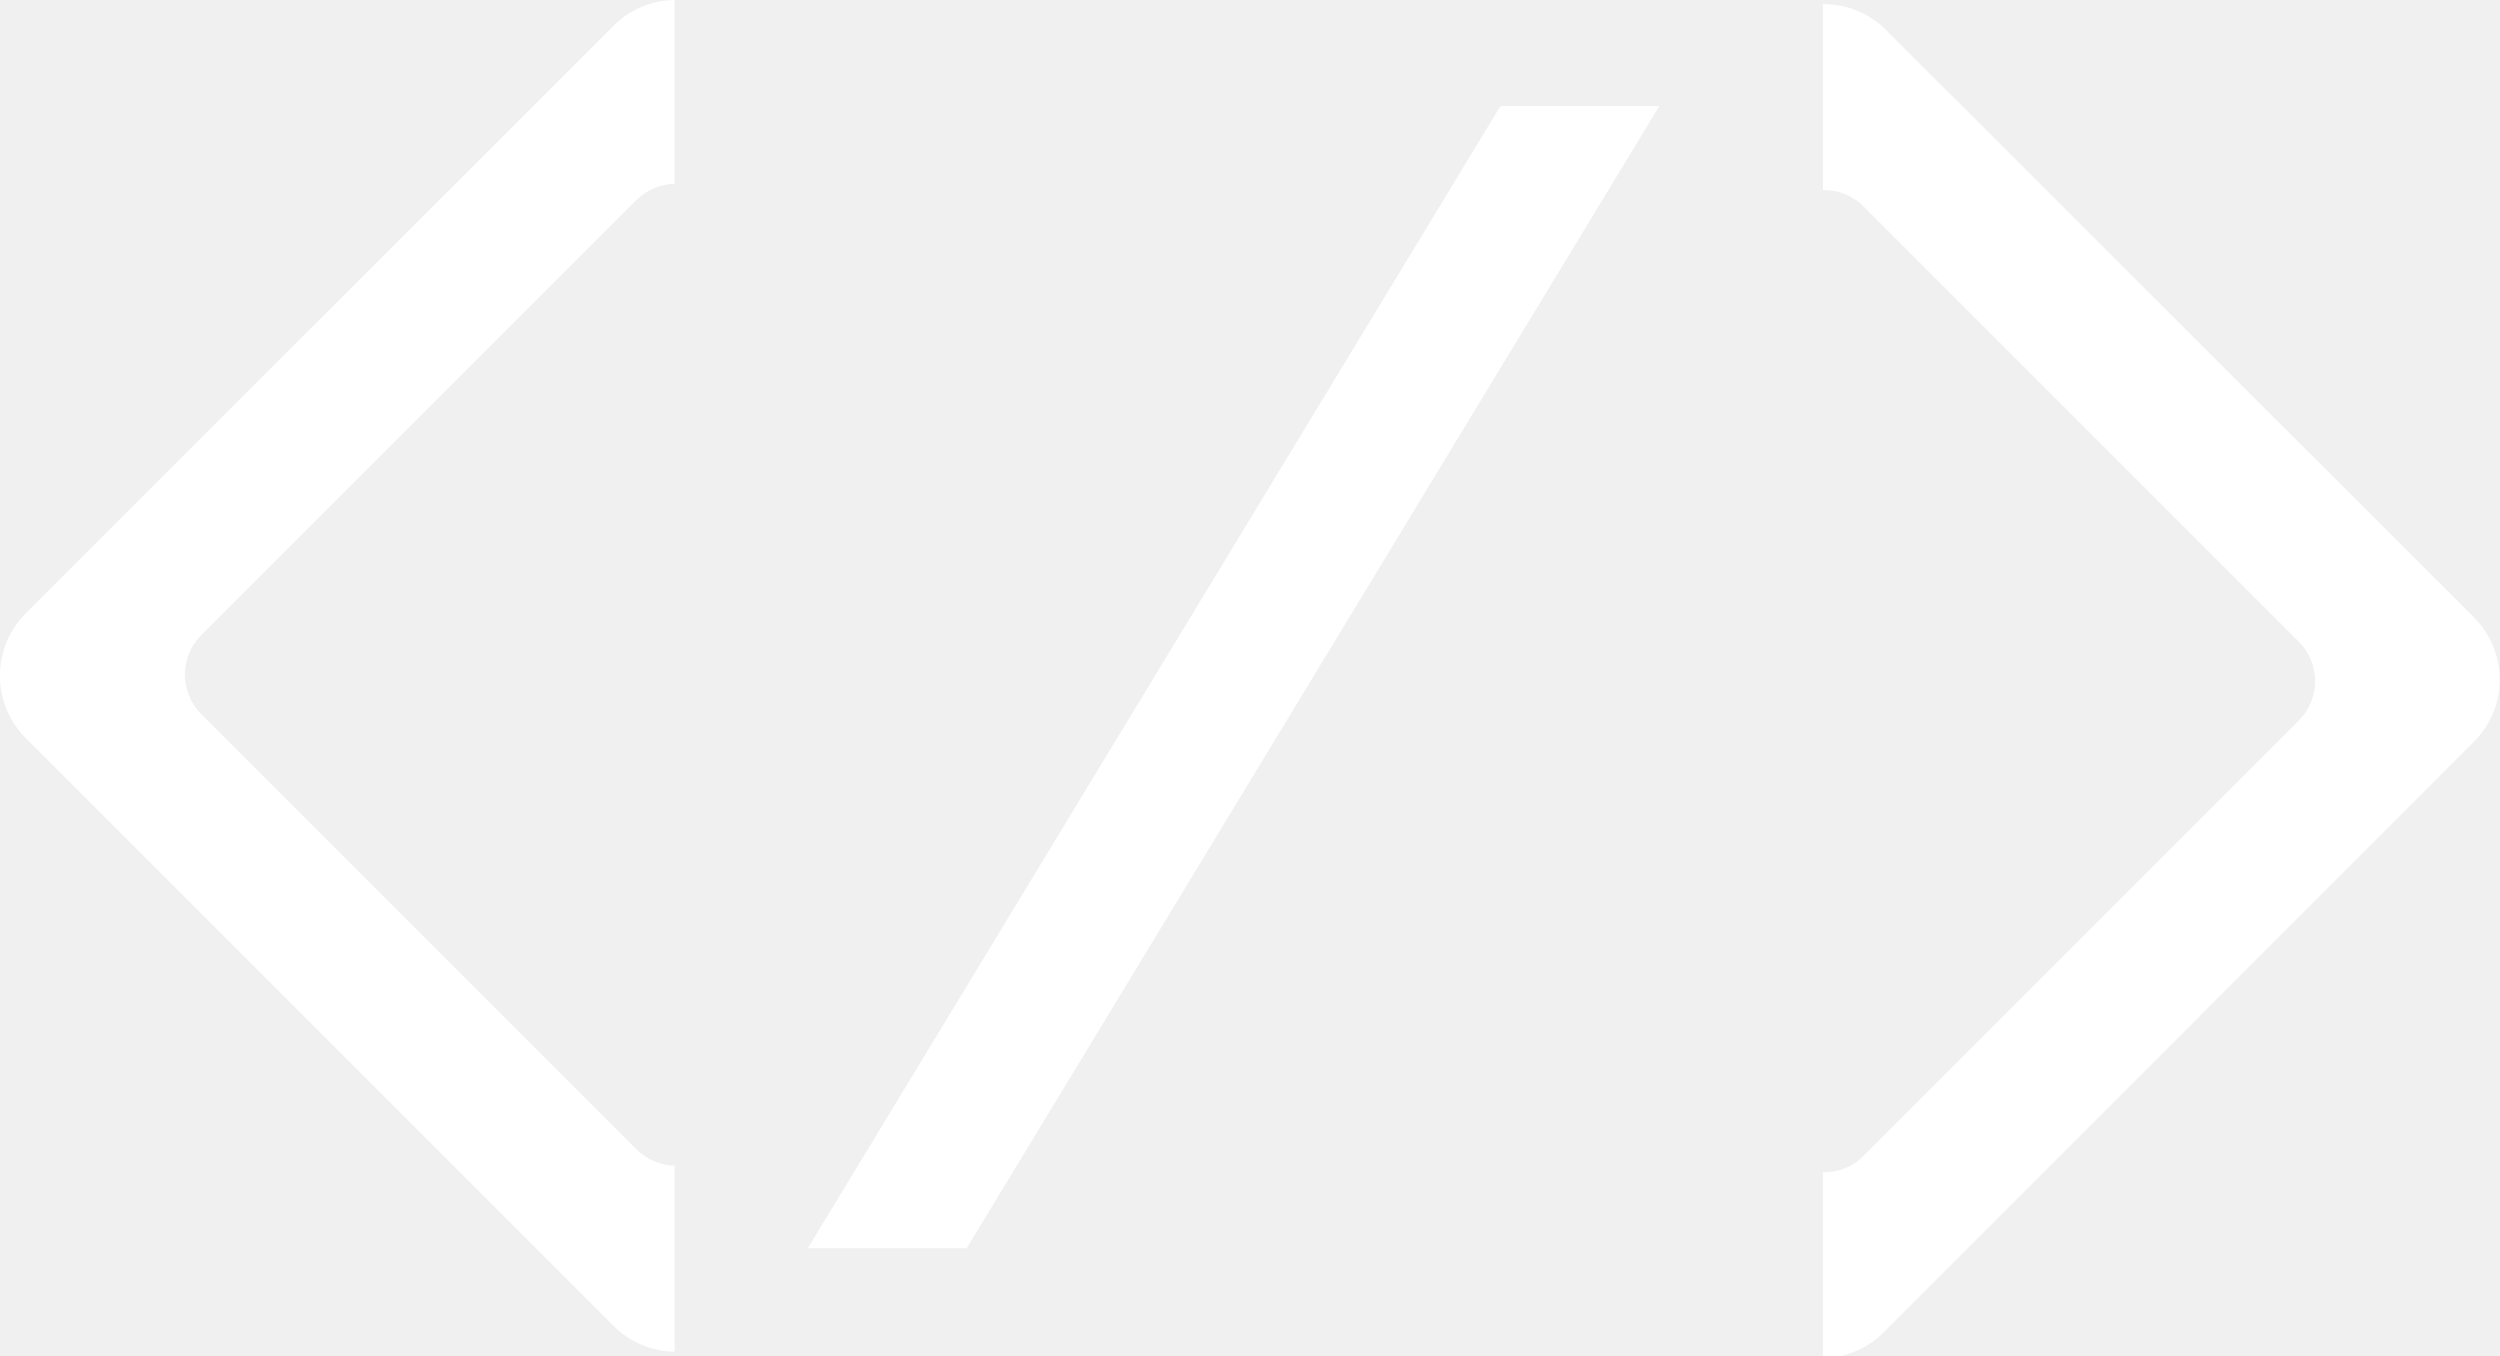
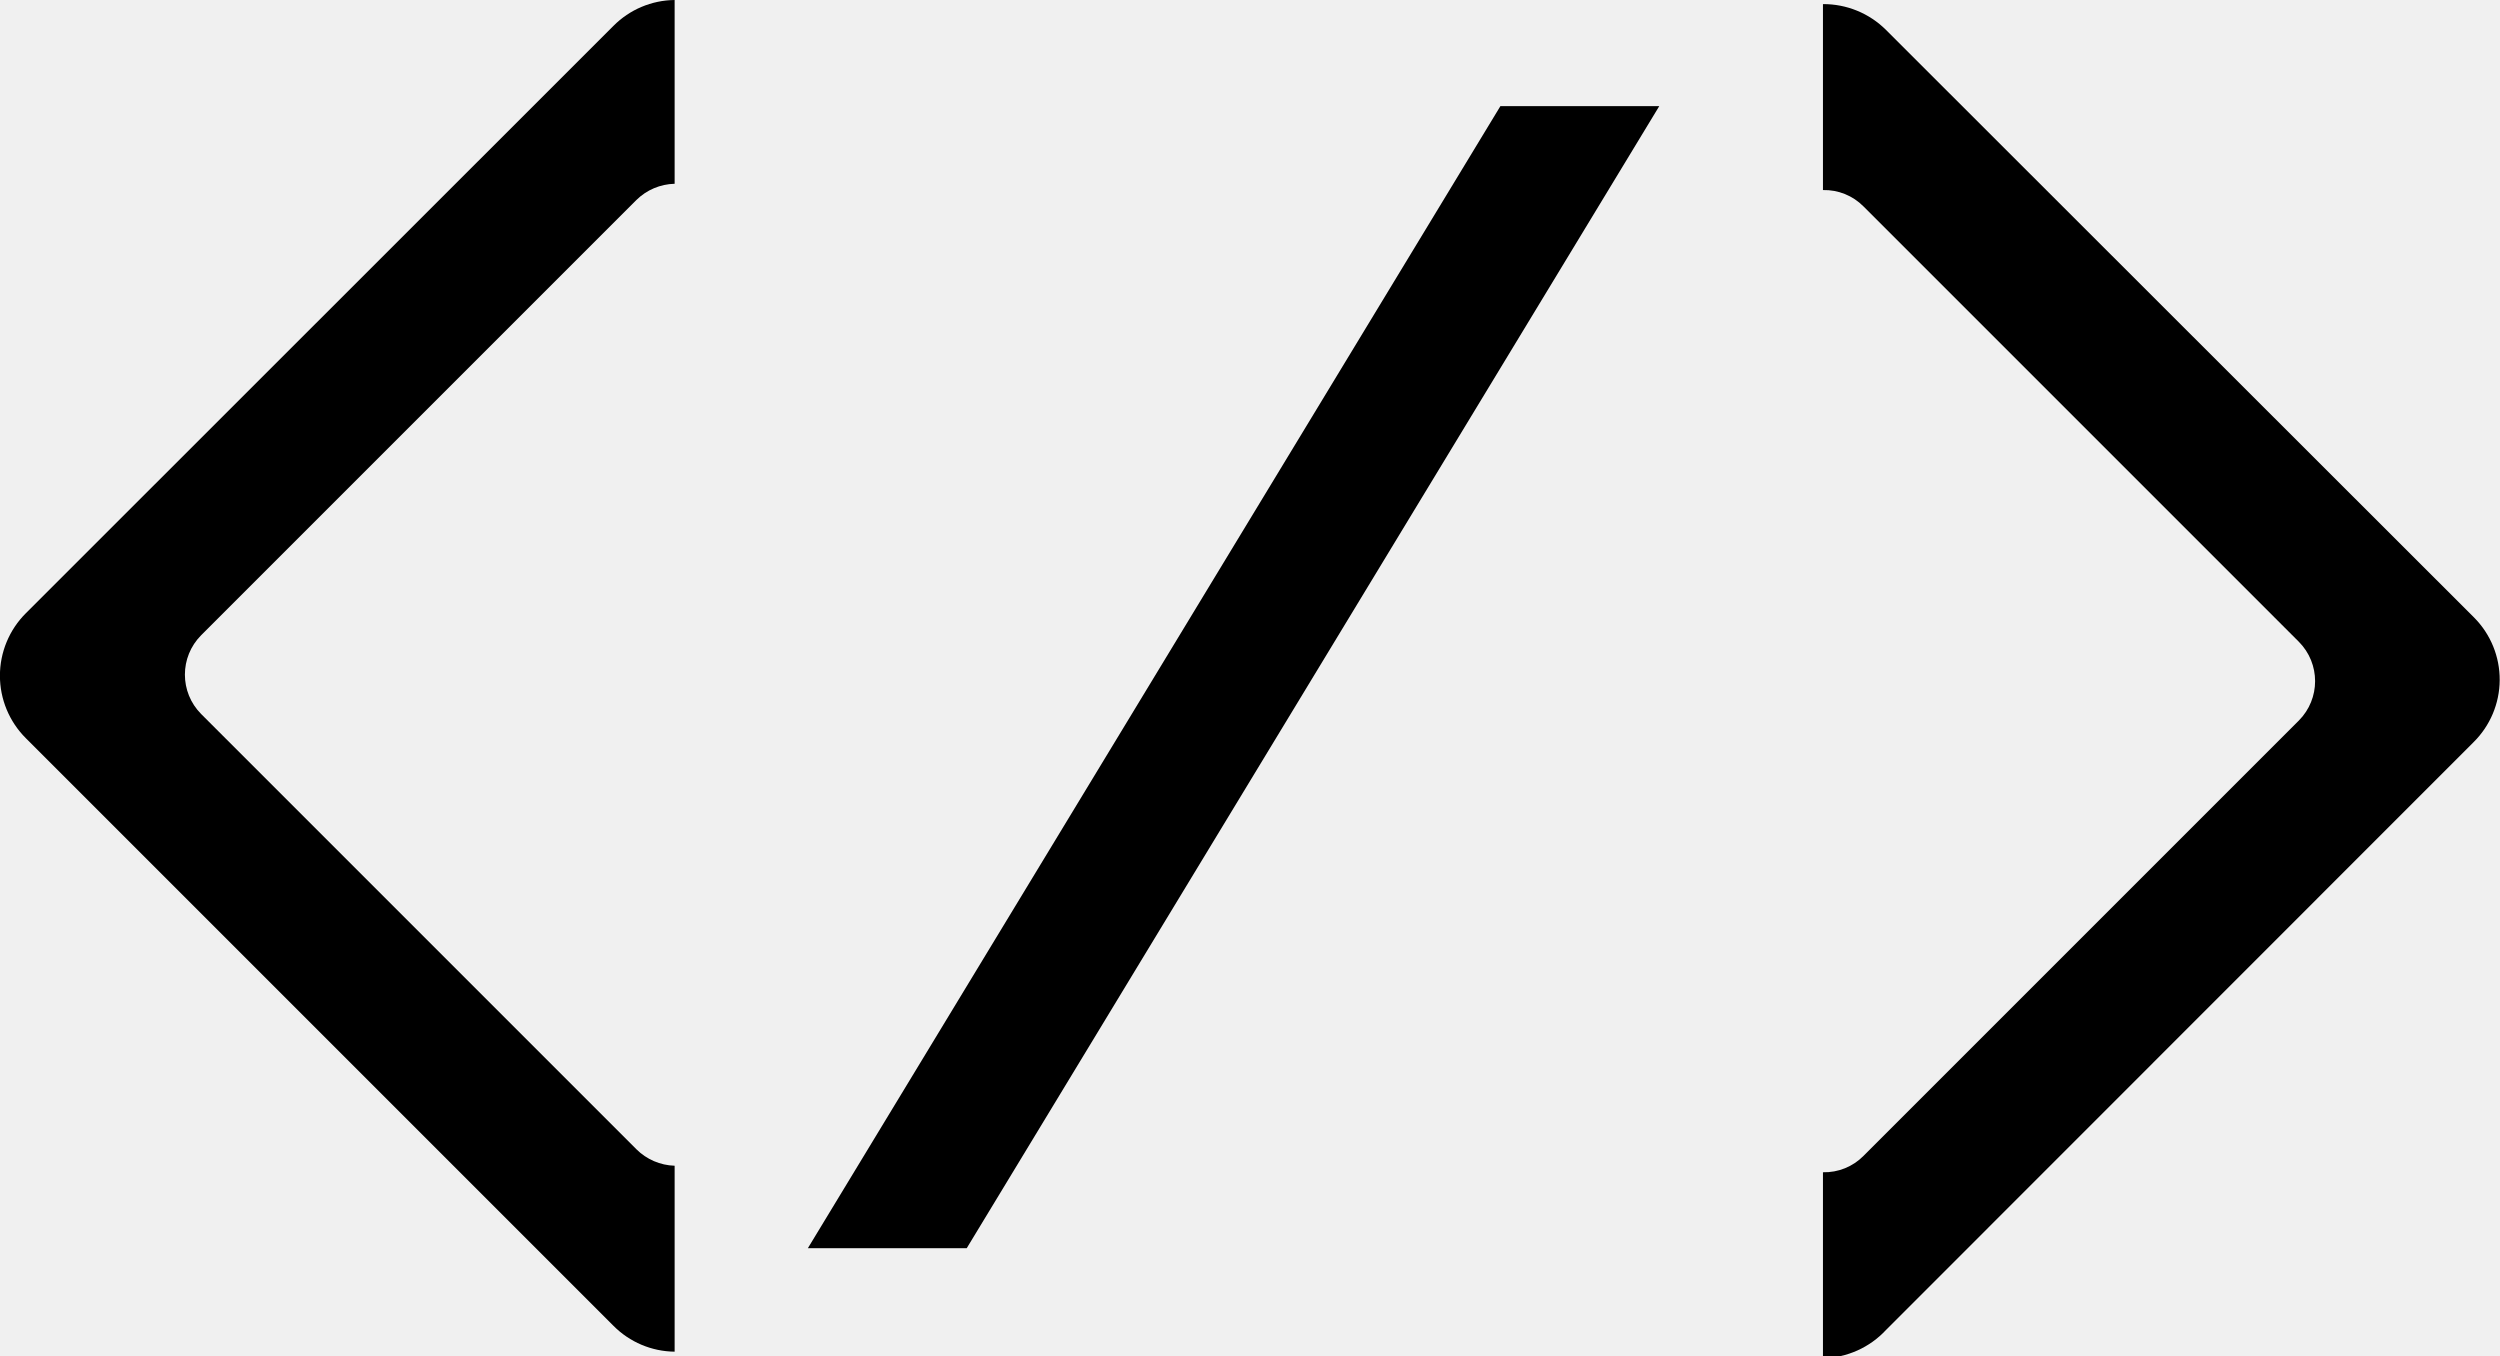
<svg xmlns="http://www.w3.org/2000/svg" viewBox="0 0 103.39 56.07">
-   <defs>
-     <style>.cls-1{fill:#fff;}</style>
-   </defs>
+   <defs />
  <g id="圖層_2" data-name="圖層 2">
    <g id="圖層_1-2" data-name="圖層 1">
-       <path class="cls-1" d="M102.32,25.54,78,1.24A3.66,3.66,0,0,0,75.39.17V7.86a2.28,2.28,0,0,1,1.68.68l18,18a2.31,2.31,0,0,1,0,3.26l-18,18a2.28,2.28,0,0,1-1.68.68v7.69A3.66,3.66,0,0,0,78,55l24.29-24.3A3.64,3.64,0,0,0,102.32,25.54Z" />
-       <path class="cls-1" d="M26.32,47.53l-18-18a2.31,2.31,0,0,1,0-3.26l18-18a2.33,2.33,0,0,1,1.58-.67V0a3.62,3.62,0,0,0-2.53,1.07L1.07,25.36a3.65,3.65,0,0,0,0,5.17l24.3,24.3A3.62,3.62,0,0,0,27.9,55.9V48.21A2.34,2.34,0,0,1,26.32,47.53Z" />
-       <polygon class="cls-1" points="39.98 51.62 33.41 51.62 62.05 4.39 68.62 4.39 39.98 51.62" />
+       <path fill="currentColor" d="M102.32,25.54,78,1.24A3.66,3.66,0,0,0,75.39.17V7.86a2.28,2.28,0,0,1,1.68.68l18,18a2.31,2.31,0,0,1,0,3.26l-18,18a2.28,2.28,0,0,1-1.68.68v7.69A3.66,3.66,0,0,0,78,55l24.29-24.3A3.64,3.64,0,0,0,102.32,25.54Z" />
+       <path fill="currentColor" d="M26.32,47.53l-18-18a2.31,2.31,0,0,1,0-3.26l18-18a2.33,2.33,0,0,1,1.58-.67V0a3.62,3.62,0,0,0-2.53,1.07L1.07,25.36a3.65,3.65,0,0,0,0,5.17l24.3,24.3A3.62,3.62,0,0,0,27.9,55.9V48.21A2.34,2.34,0,0,1,26.32,47.53Z" />
+       <polygon fill="currentColor" points="39.98 51.62 33.41 51.62 62.05 4.39 68.62 4.39 39.98 51.62" />
    </g>
  </g>
</svg>
